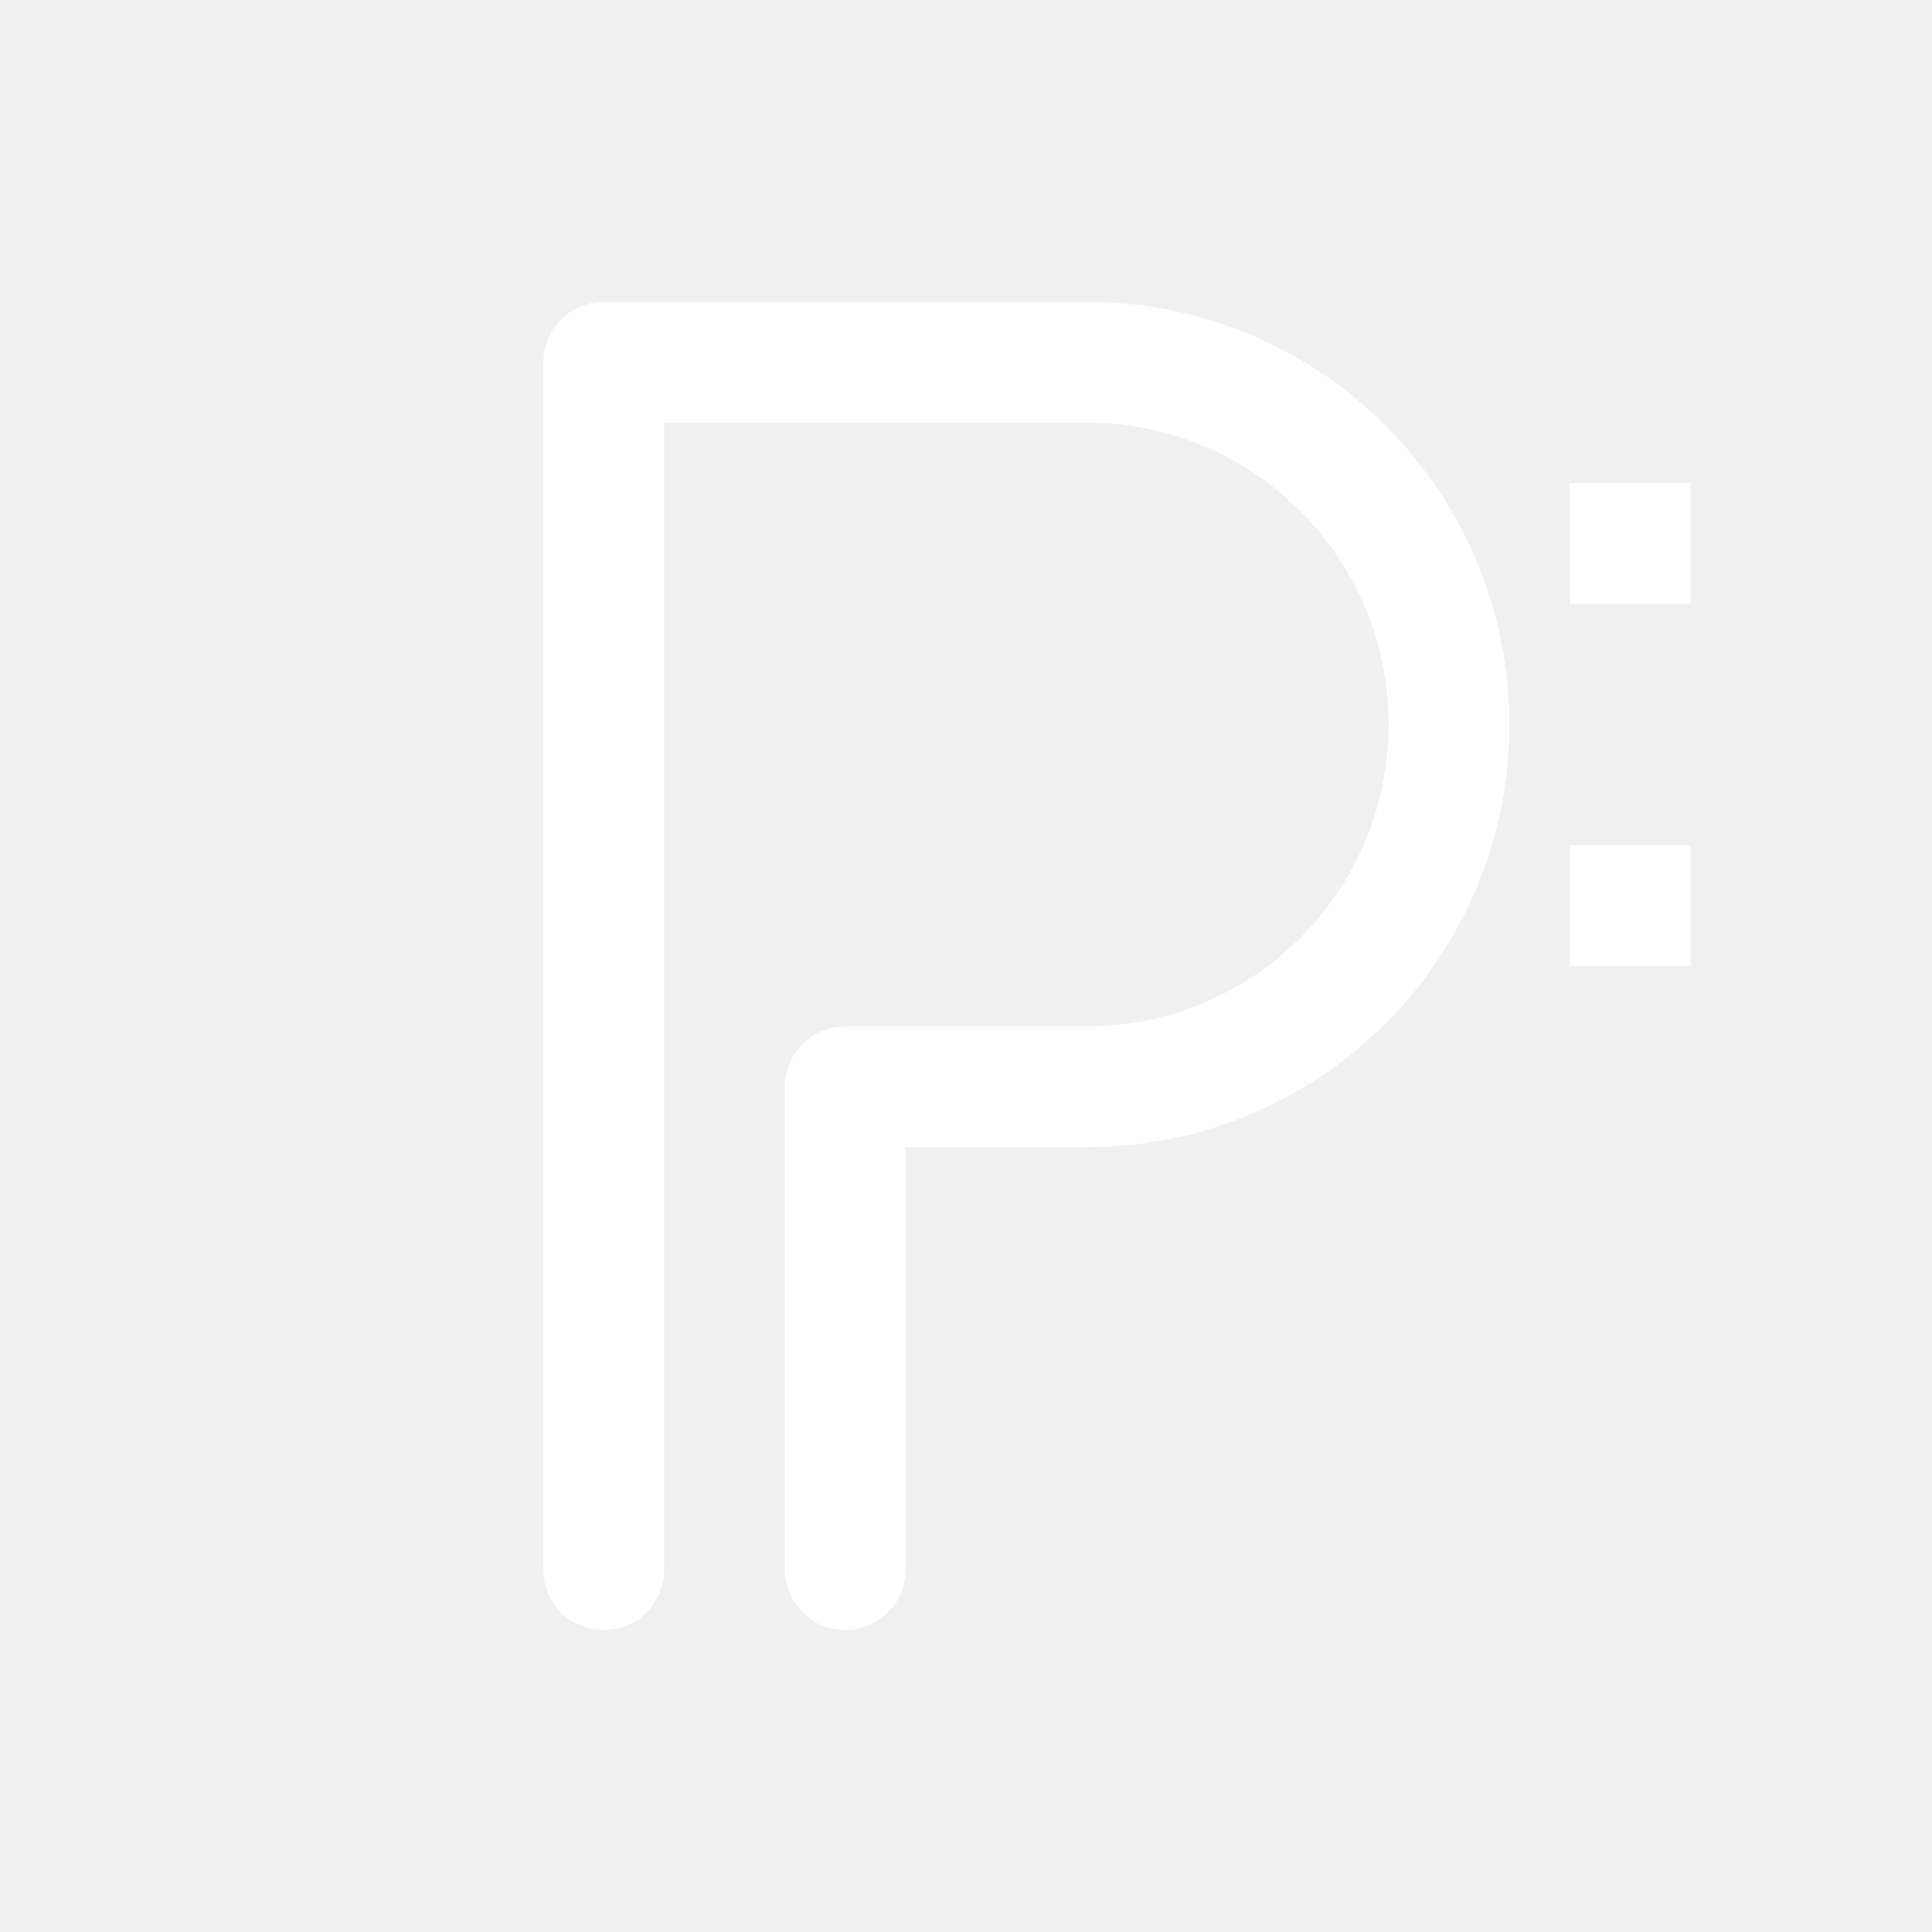
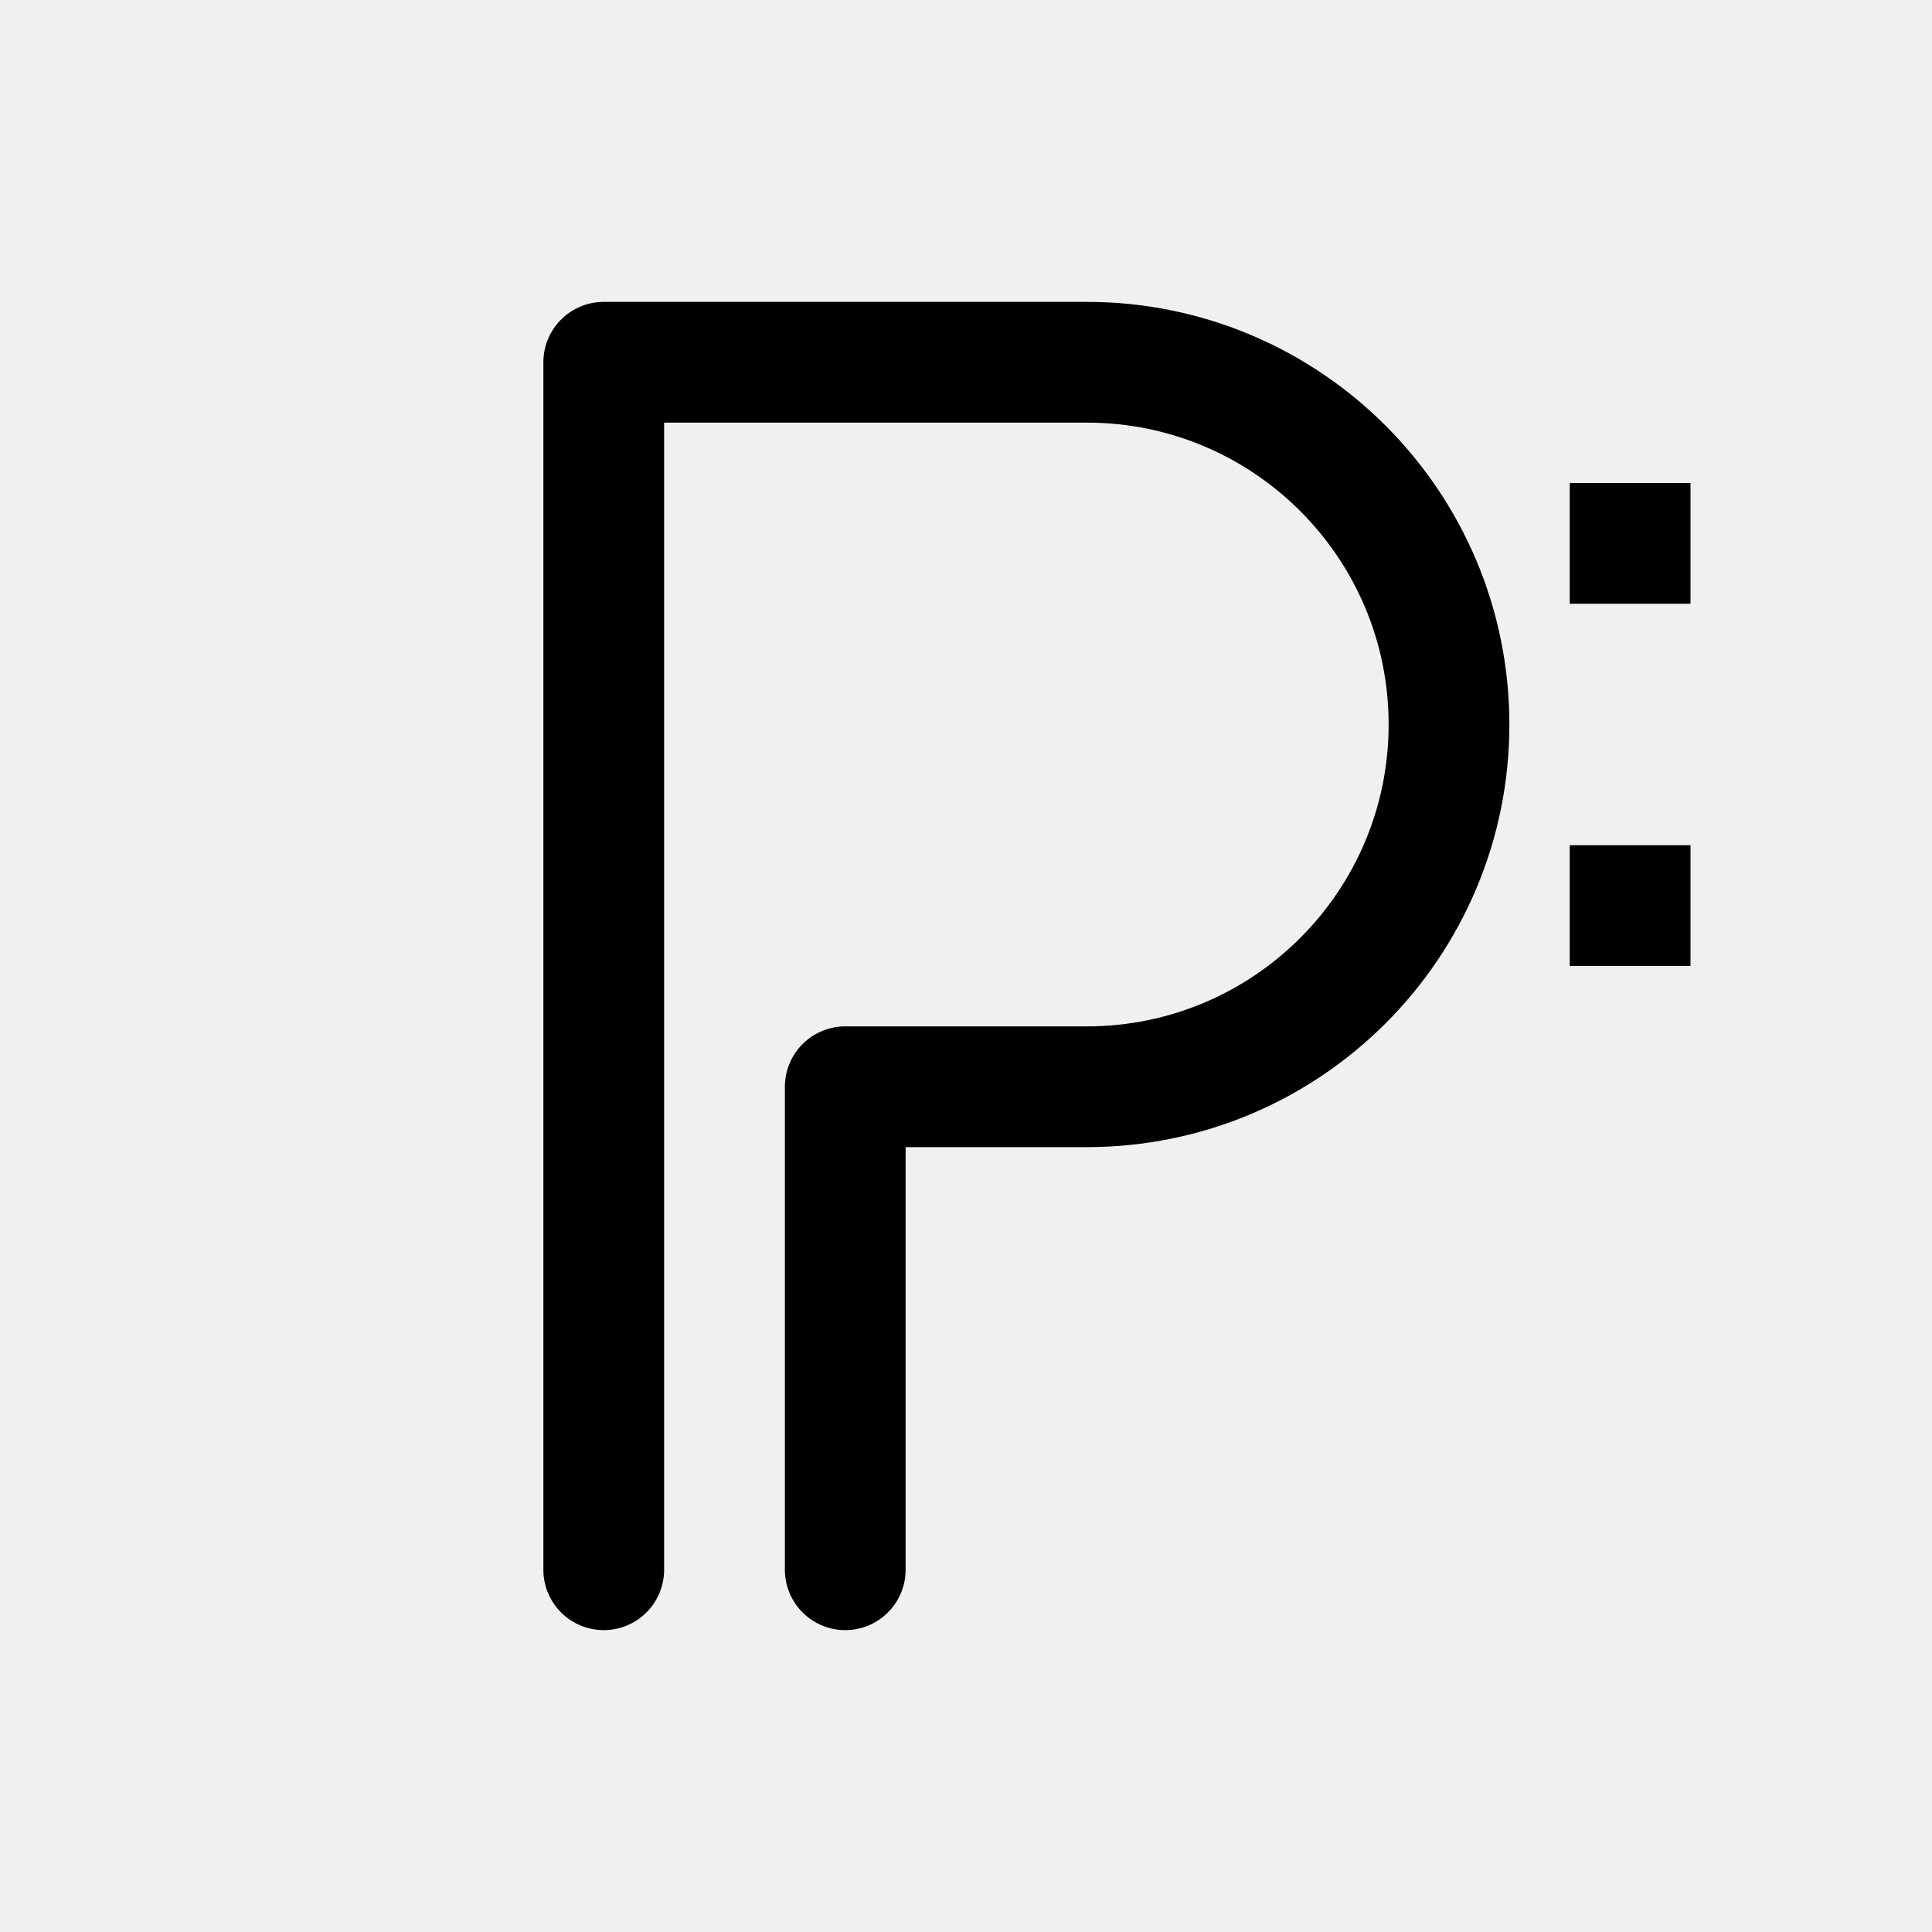
<svg xmlns="http://www.w3.org/2000/svg" width="64" height="64" viewBox="0 0 64 64">
-   <path d="M20 52 V12 H36 A12 12 0 0 1 48 24 A12 12 0 0 1 36 36 H28 V52" fill="none" stroke="#FFFFFF" stroke-width="4" stroke-linecap="round" stroke-linejoin="round" />
-   <path d="M52 16 H56 V20 H52 Z M52 28 H56 V32 H52 Z" fill="#FFFFFF" />
+   <path d="M20 52 V12 H36 A12 12 0 0 1 48 24 A12 12 0 0 1 36 36 H28 V52" fill="none" stroke="#000000" stroke-width="4" stroke-linecap="round" stroke-linejoin="round" />
+   <path d="M52 16 H56 V20 H52 Z M52 28 H56 V32 H52 Z" fill="#000000" />
</svg>
